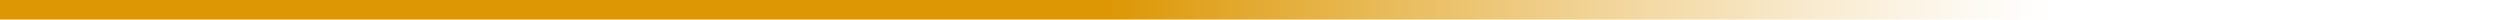
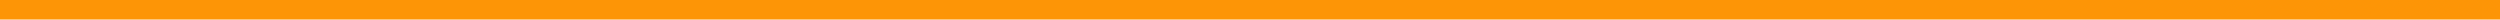
<svg xmlns="http://www.w3.org/2000/svg" version="1.1" id="Layer_1" x="0px" y="0px" width="512px" height="4px" viewBox="0 0 512 4" enable-background="new 0 0 512 4" xml:space="preserve">
  <linearGradient id="SVGID_1_" gradientUnits="userSpaceOnUse" x1="0" y1="-18" x2="512" y2="-18" gradientTransform="matrix(1 0 0 1 0 20)">
-     <stop offset="0" style="stop-color:#DD9705" />
-     <stop offset="0.443" style="stop-color:#DD9705" />
-     <stop offset="0.513" style="stop-color:#E4AE3B" />
-     <stop offset="0.626" style="stop-color:#F0D08E" />
-     <stop offset="0.719" style="stop-color:#F8E9CB" />
-     <stop offset="0.787" style="stop-color:#FDF9F1" />
-     <stop offset="0.822" style="stop-color:#FFFFFF" />
+     <stop offset="0" style="stop-color:#fd9506" />
+     <stop offset="0.443" style="stop-color:#fd9506" />
+     <stop offset="0.513" style="stop-color:#fd9506" />
+     <stop offset="0.626" style="stop-color:#fd9506" />
+     <stop offset="0.719" style="stop-color:#fd9506" />
+     <stop offset="0.787" style="stop-color:#fd9506" />
+     <stop offset="0.822" style="stop-color:#fd9506" />
  </linearGradient>
  <rect fill="url(#SVGID_1_)" width="512" height="4" />
</svg>
